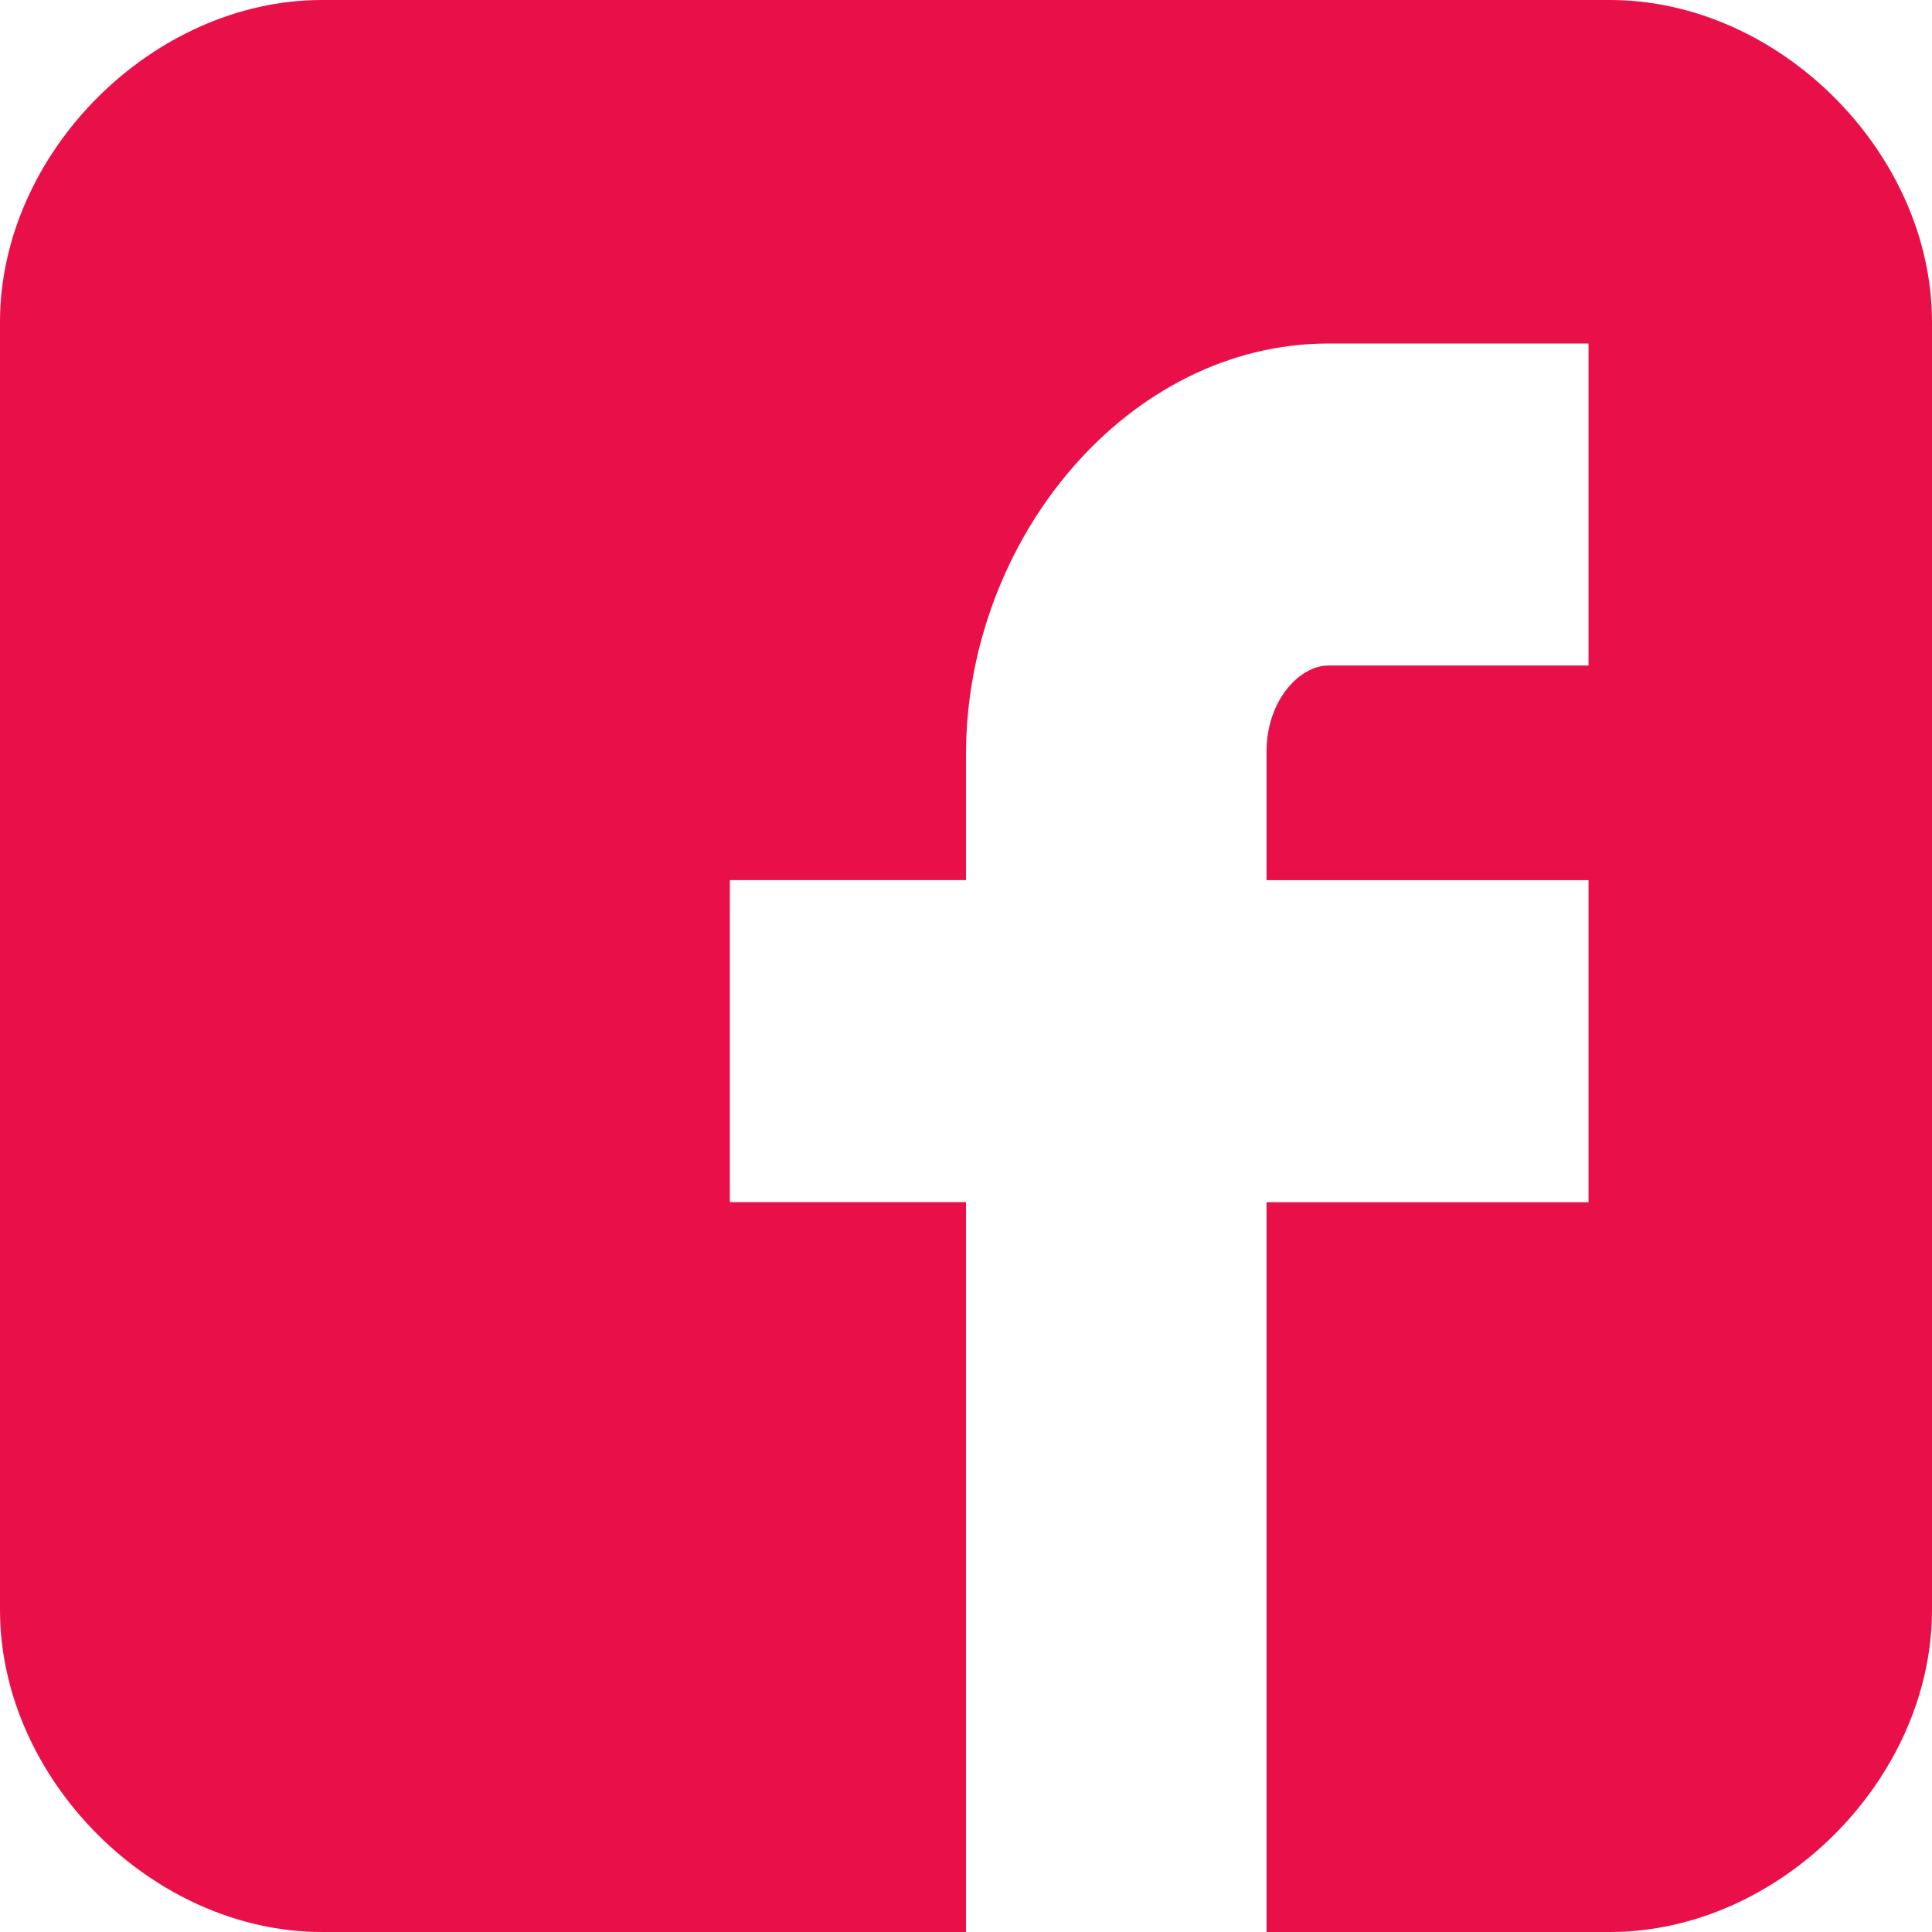
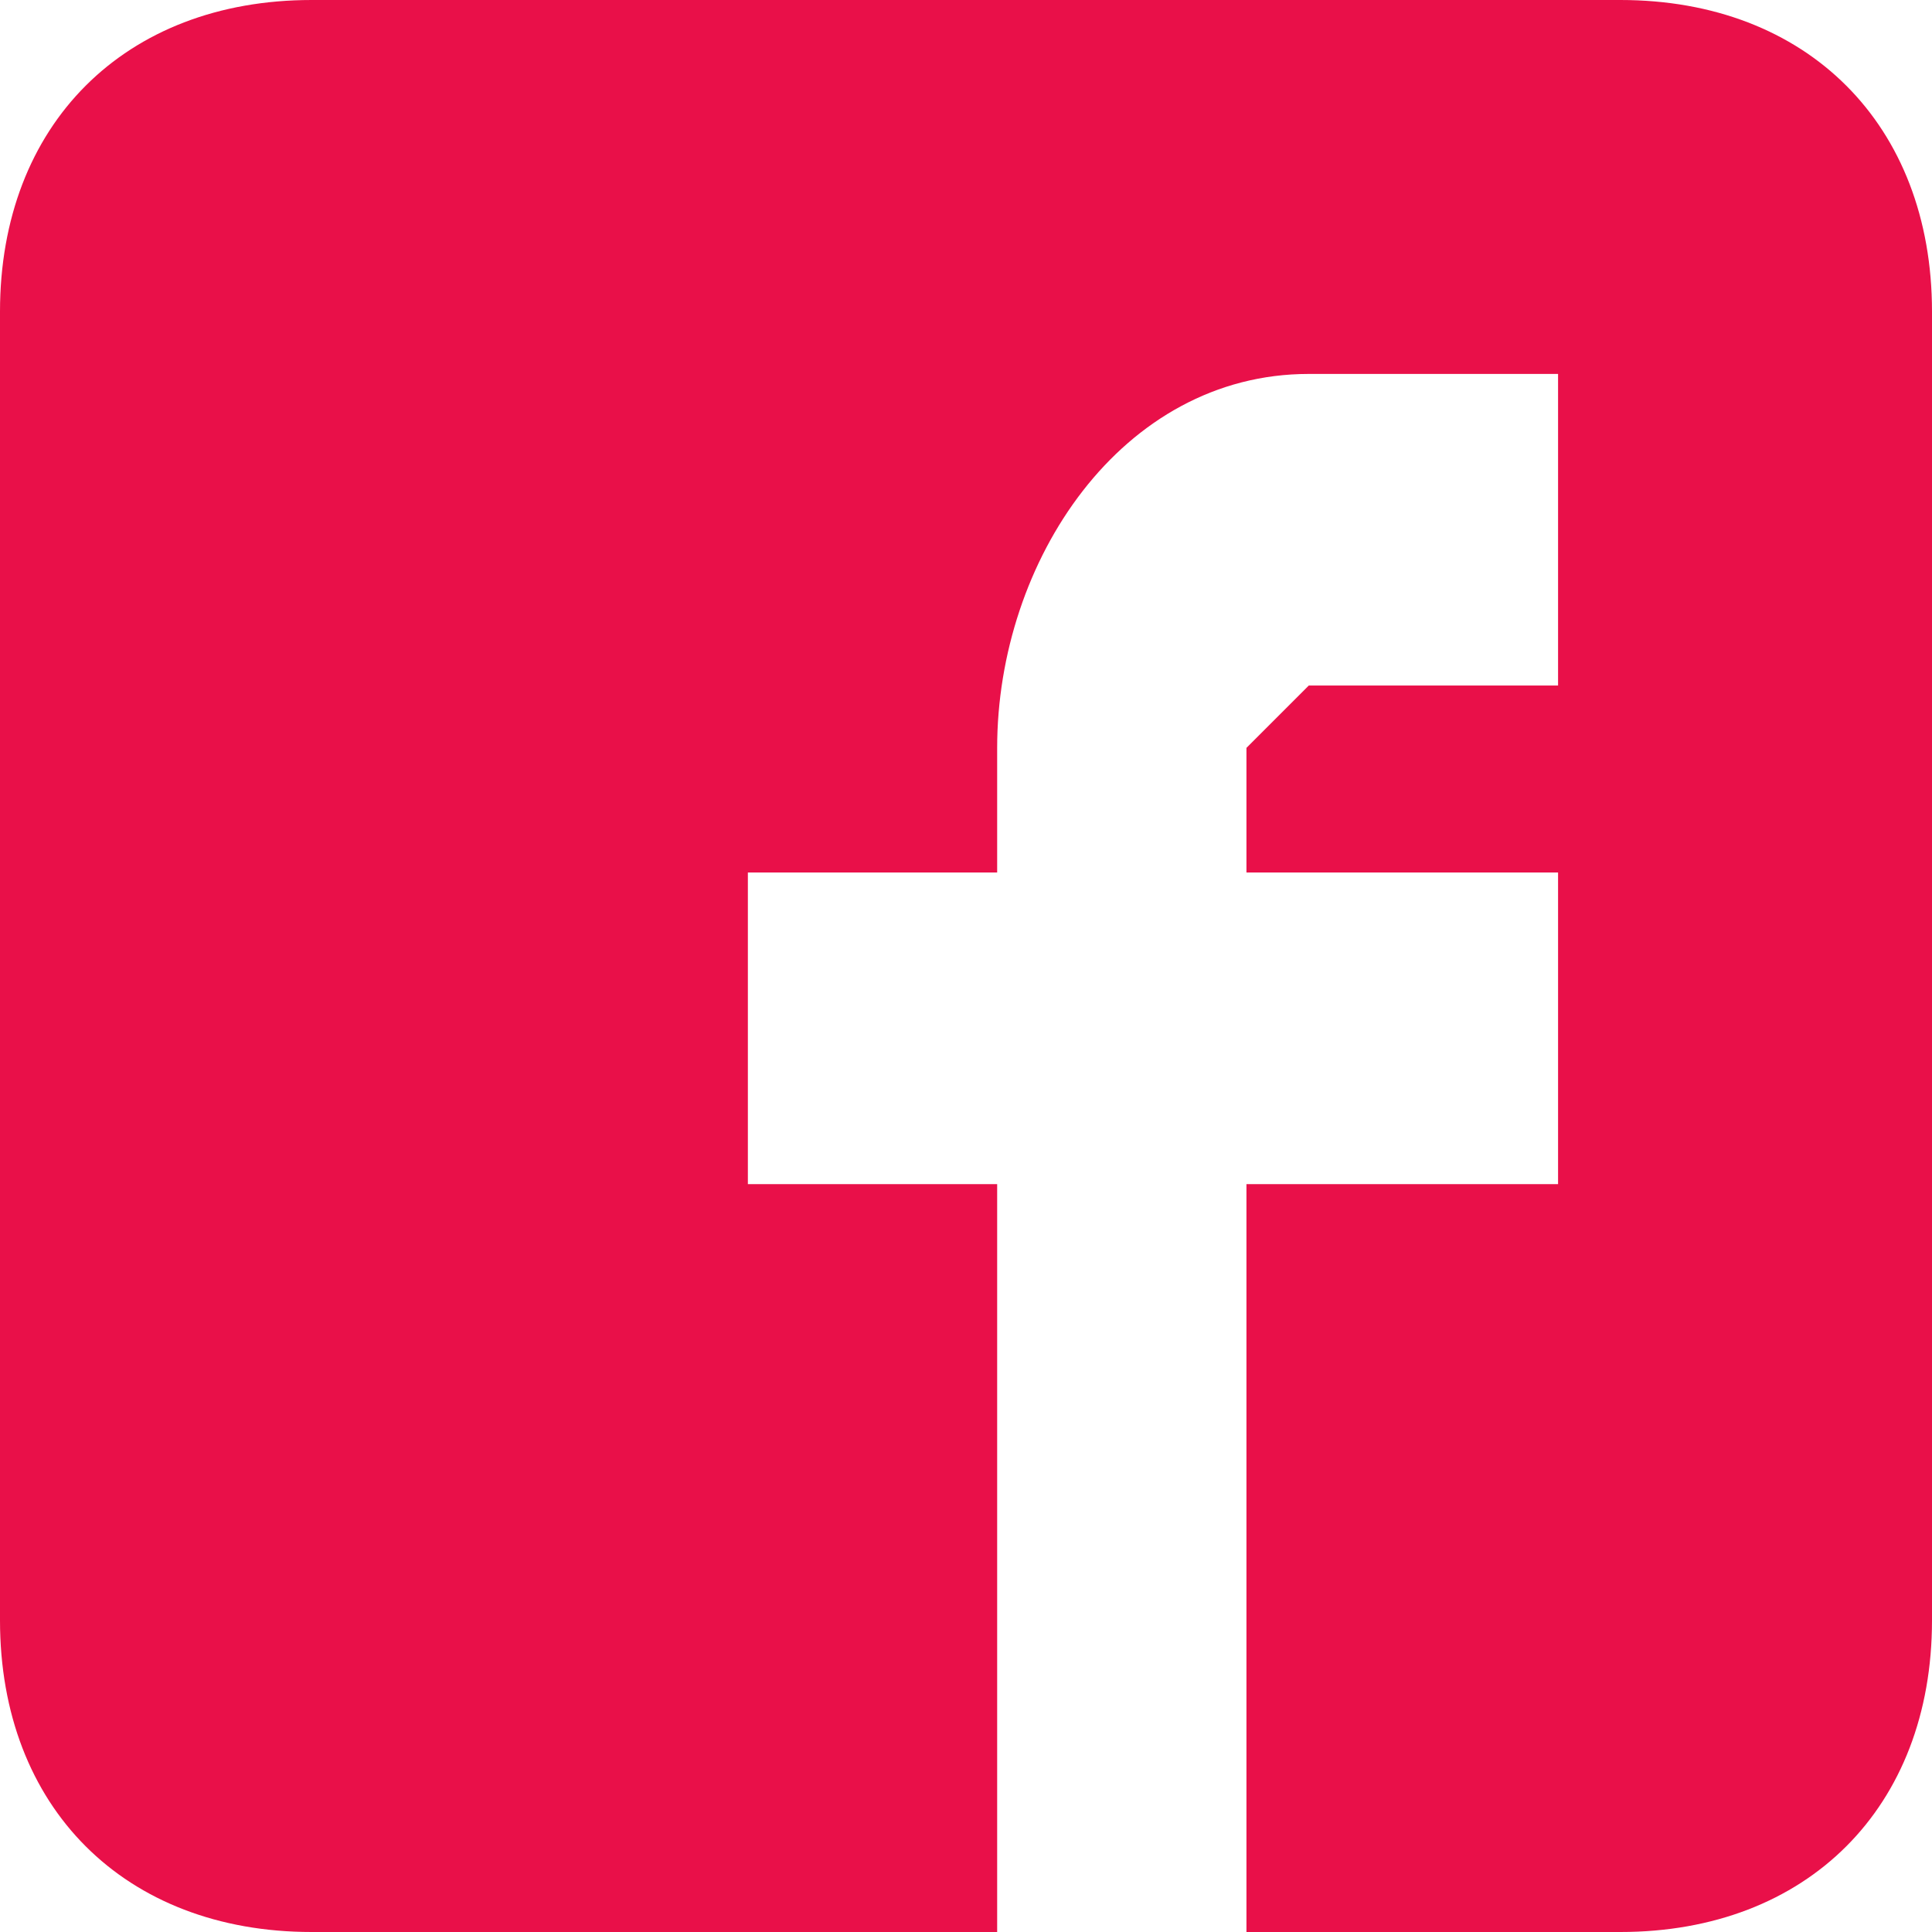
<svg xmlns="http://www.w3.org/2000/svg" width="31" height="31">
-   <path d="M31 5.167C31 2.452 28.549 0 25.833 0H5.167C2.45 0 0 2.452 0 5.167v20.666C0 28.548 2.451 31 5.167 31H15.5V19.289h-3.789v-5.167H15.5V12.11c0-3.471 2.607-6.598 5.813-6.598h4.176v5.167h-4.177c-.457 0-.99.555-.99 1.386v2.058h5.167v5.167h-5.167V31h5.511C28.55 31 31 28.548 31 25.833V5.167z" fill="#E91049" fill-rule="nonzero" />
+   <path fill="#E91049" d="M31 5c0-3-2-5-5-5H5C2 0 0 2 0 5v21c0 3 2 5 5 5h11V19h-4v-5h4v-2c0-3 2-6 5-6h4v5h-4l-1 1v2h5v5h-5v12h6c3 0 5-2 5-5V5z" />
</svg>
